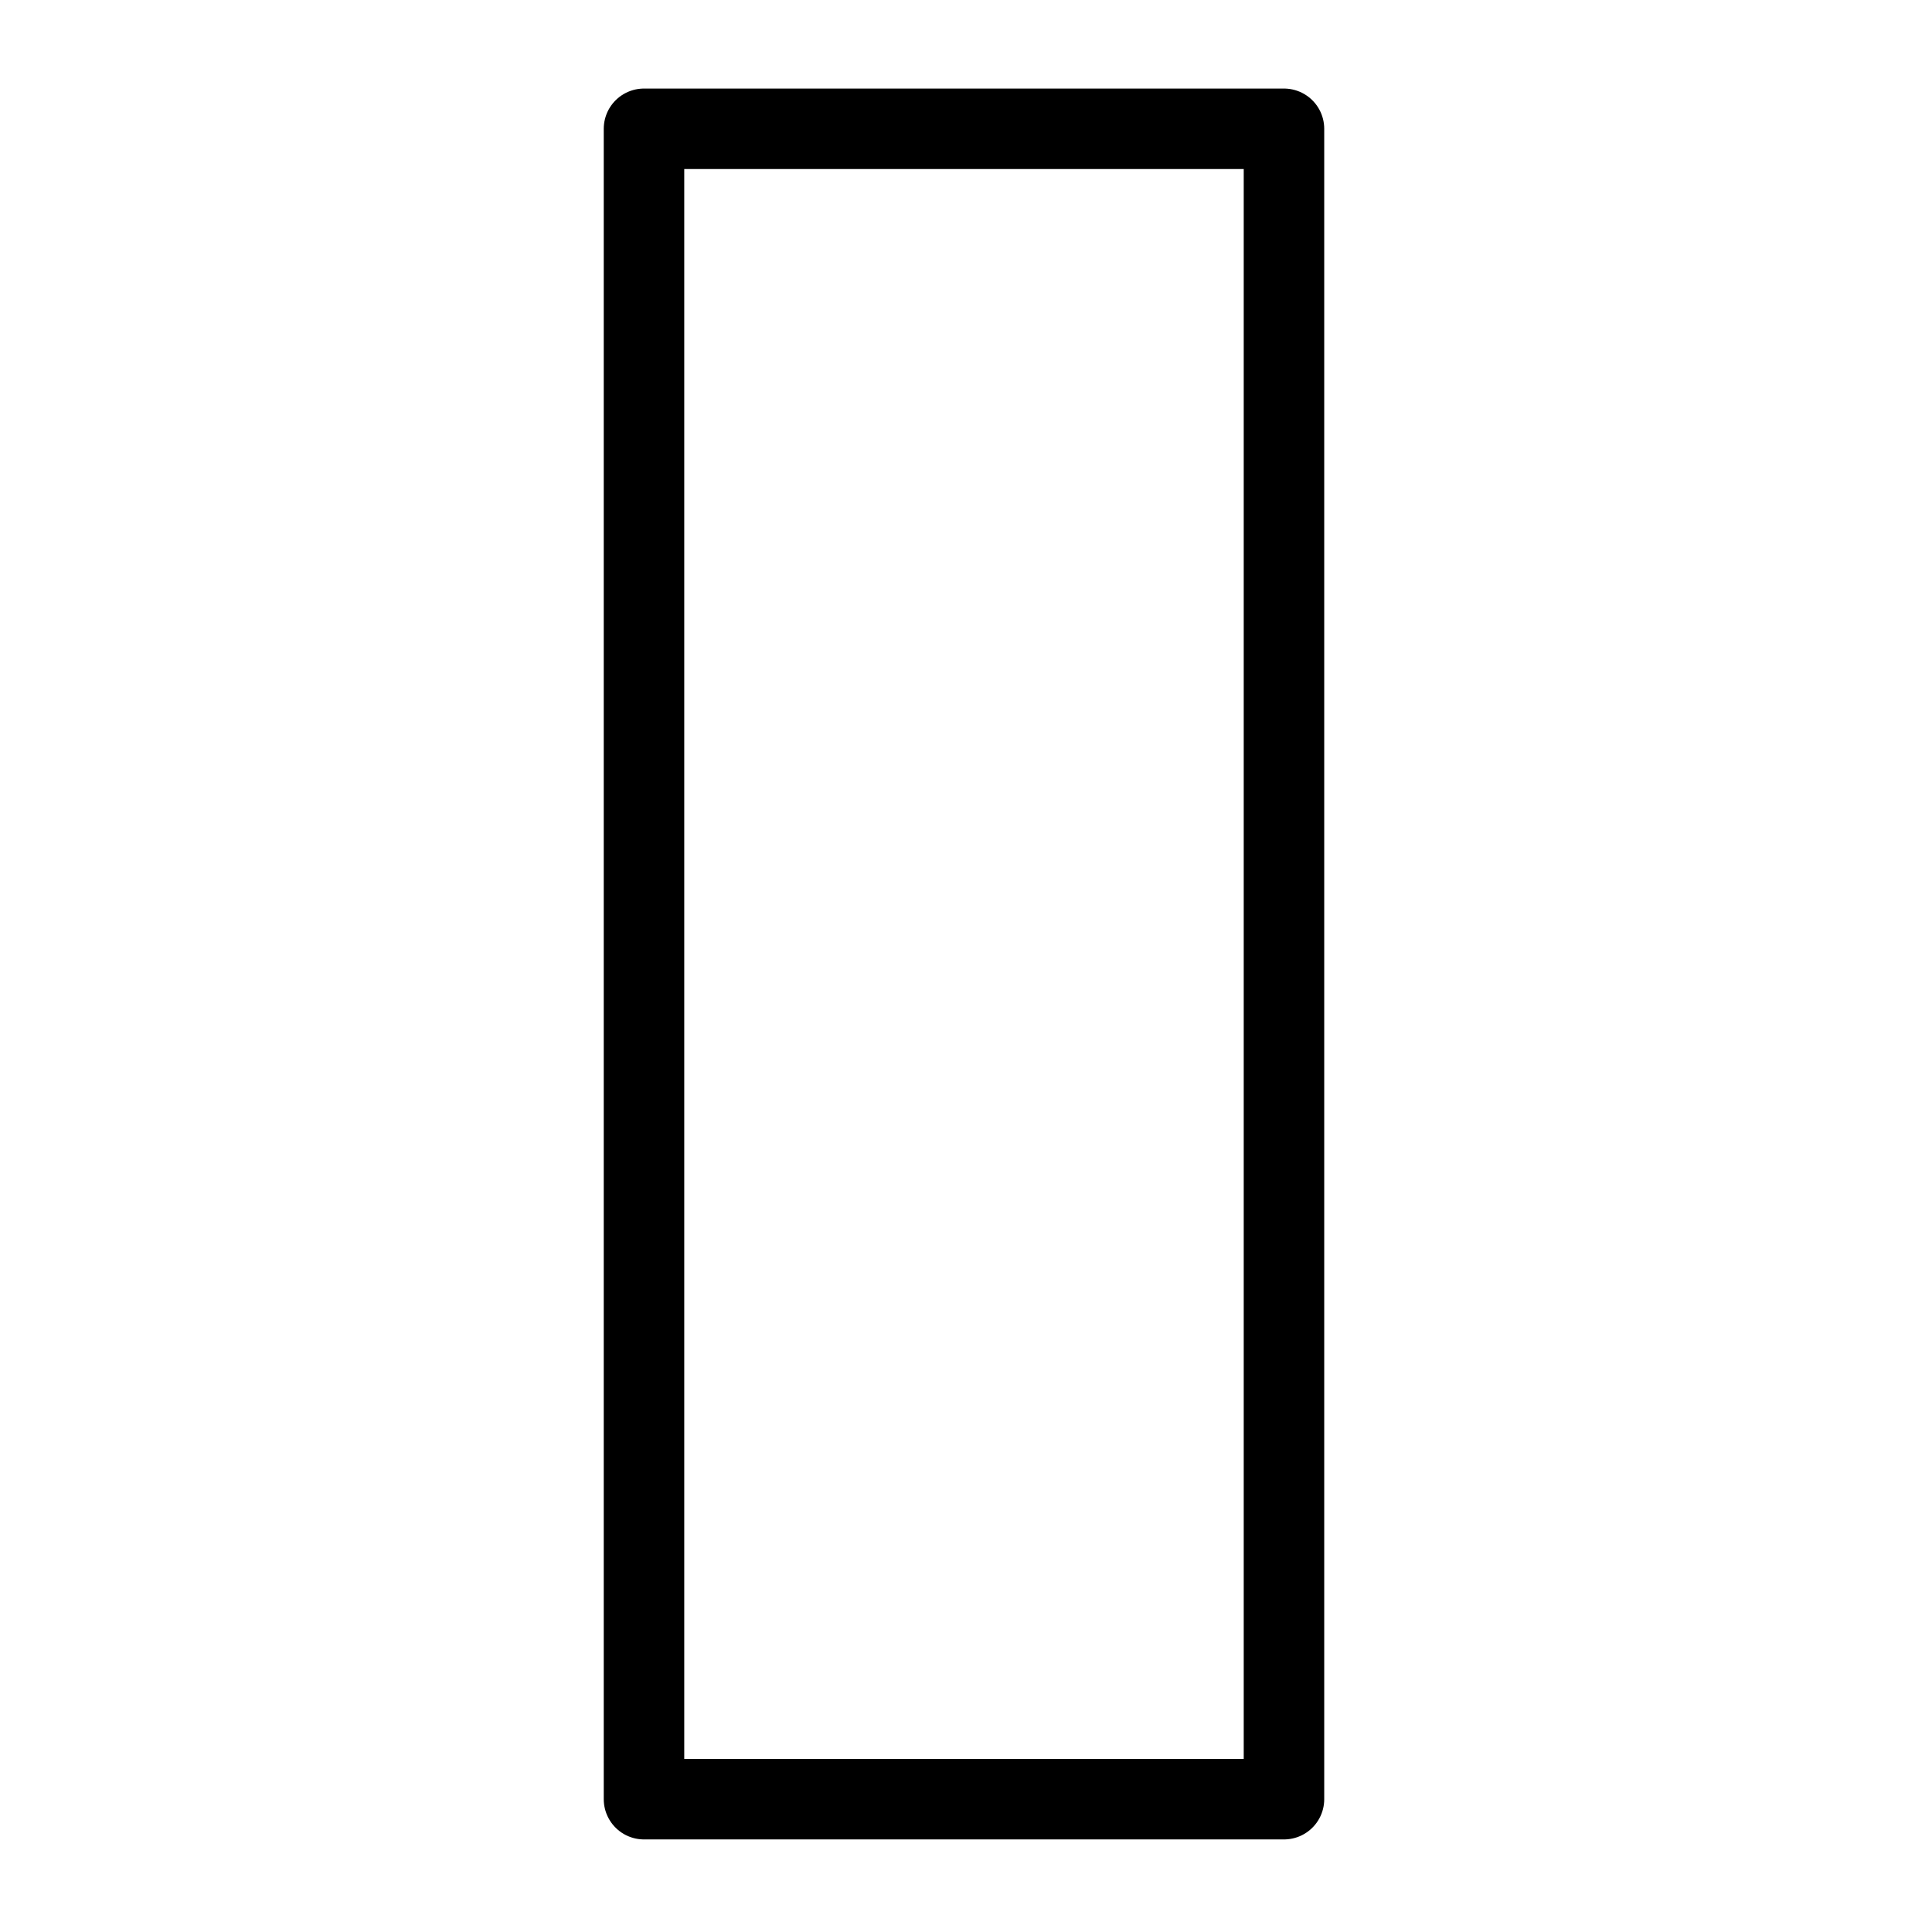
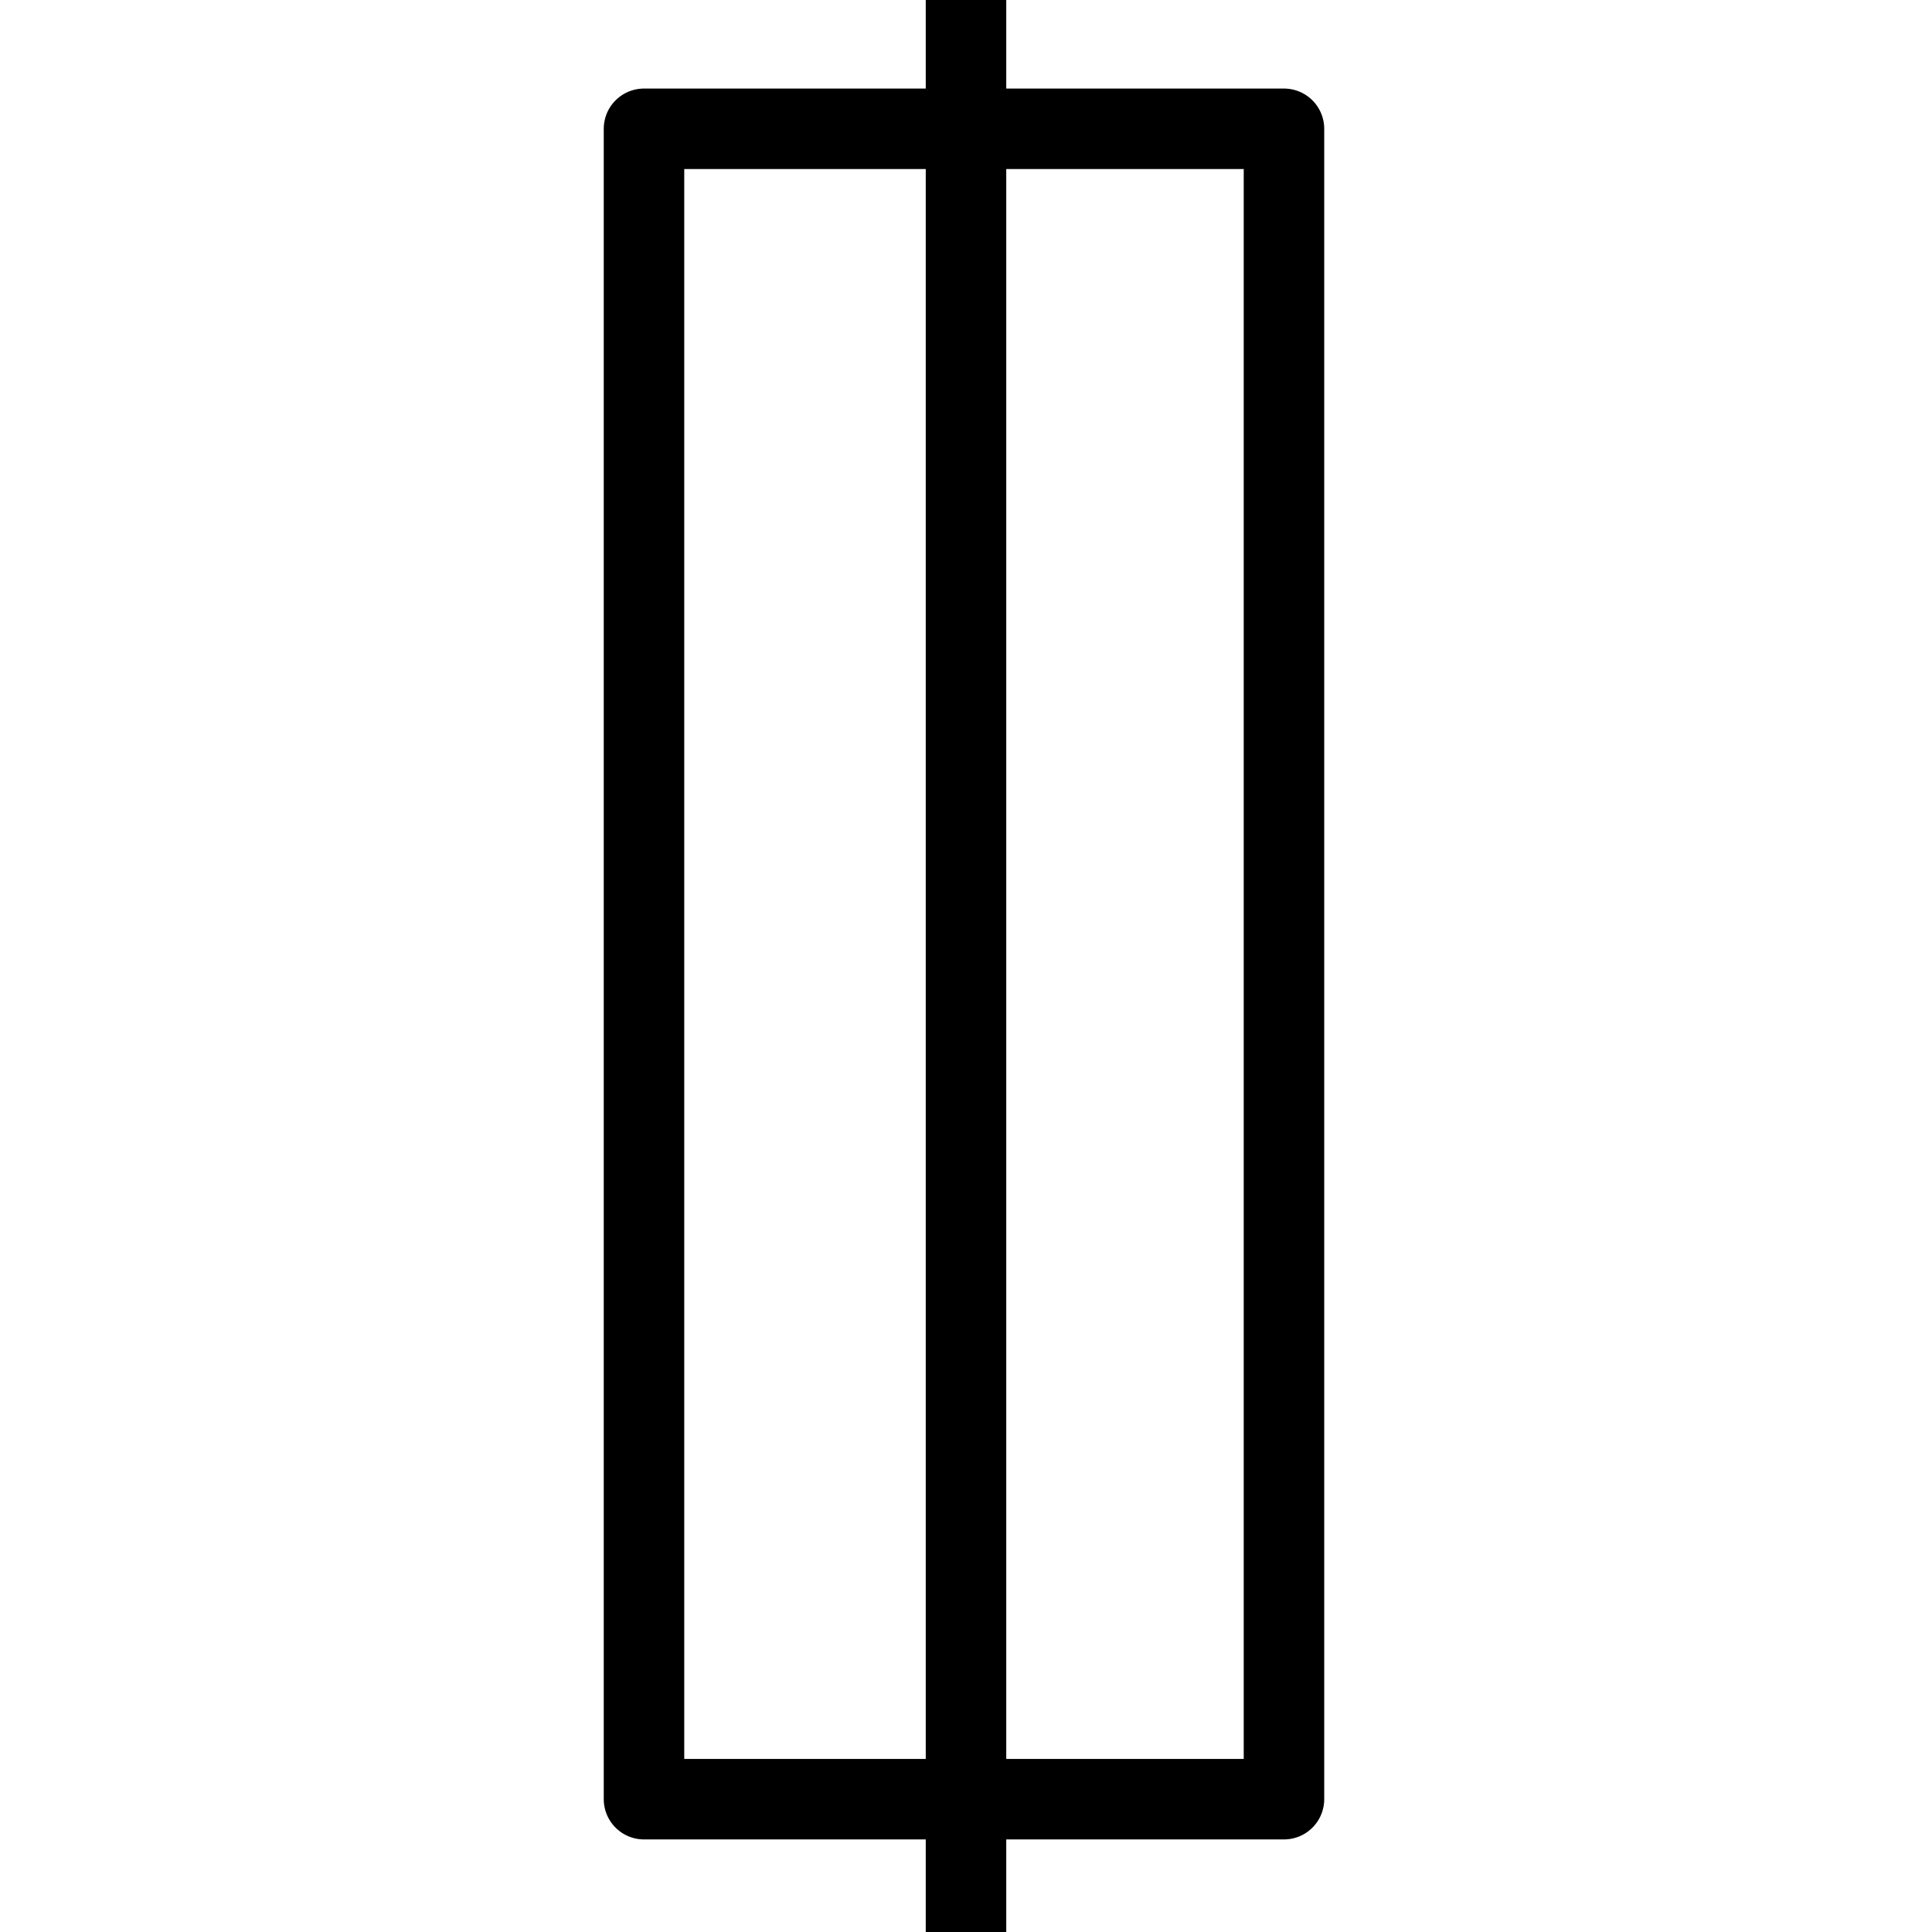
<svg xmlns="http://www.w3.org/2000/svg" version="1.1" id="Layer_1" x="0px" y="0px" viewBox="0 0 48 48" style="enable-background:new 0 0 48 48;" xml:space="preserve" width="48" height="48">
  <style type="text/css">
	.st0{fill:none;stroke:#000000;stroke-width:2;stroke-linecap:round;stroke-linejoin:round;}
</style>
+   <line x1="24" y1="0" x2="24" y2="48" class="st0" />
  <rect x="16" y="3.2" class="st0" width="15.9" height="41.5" />
</svg>
